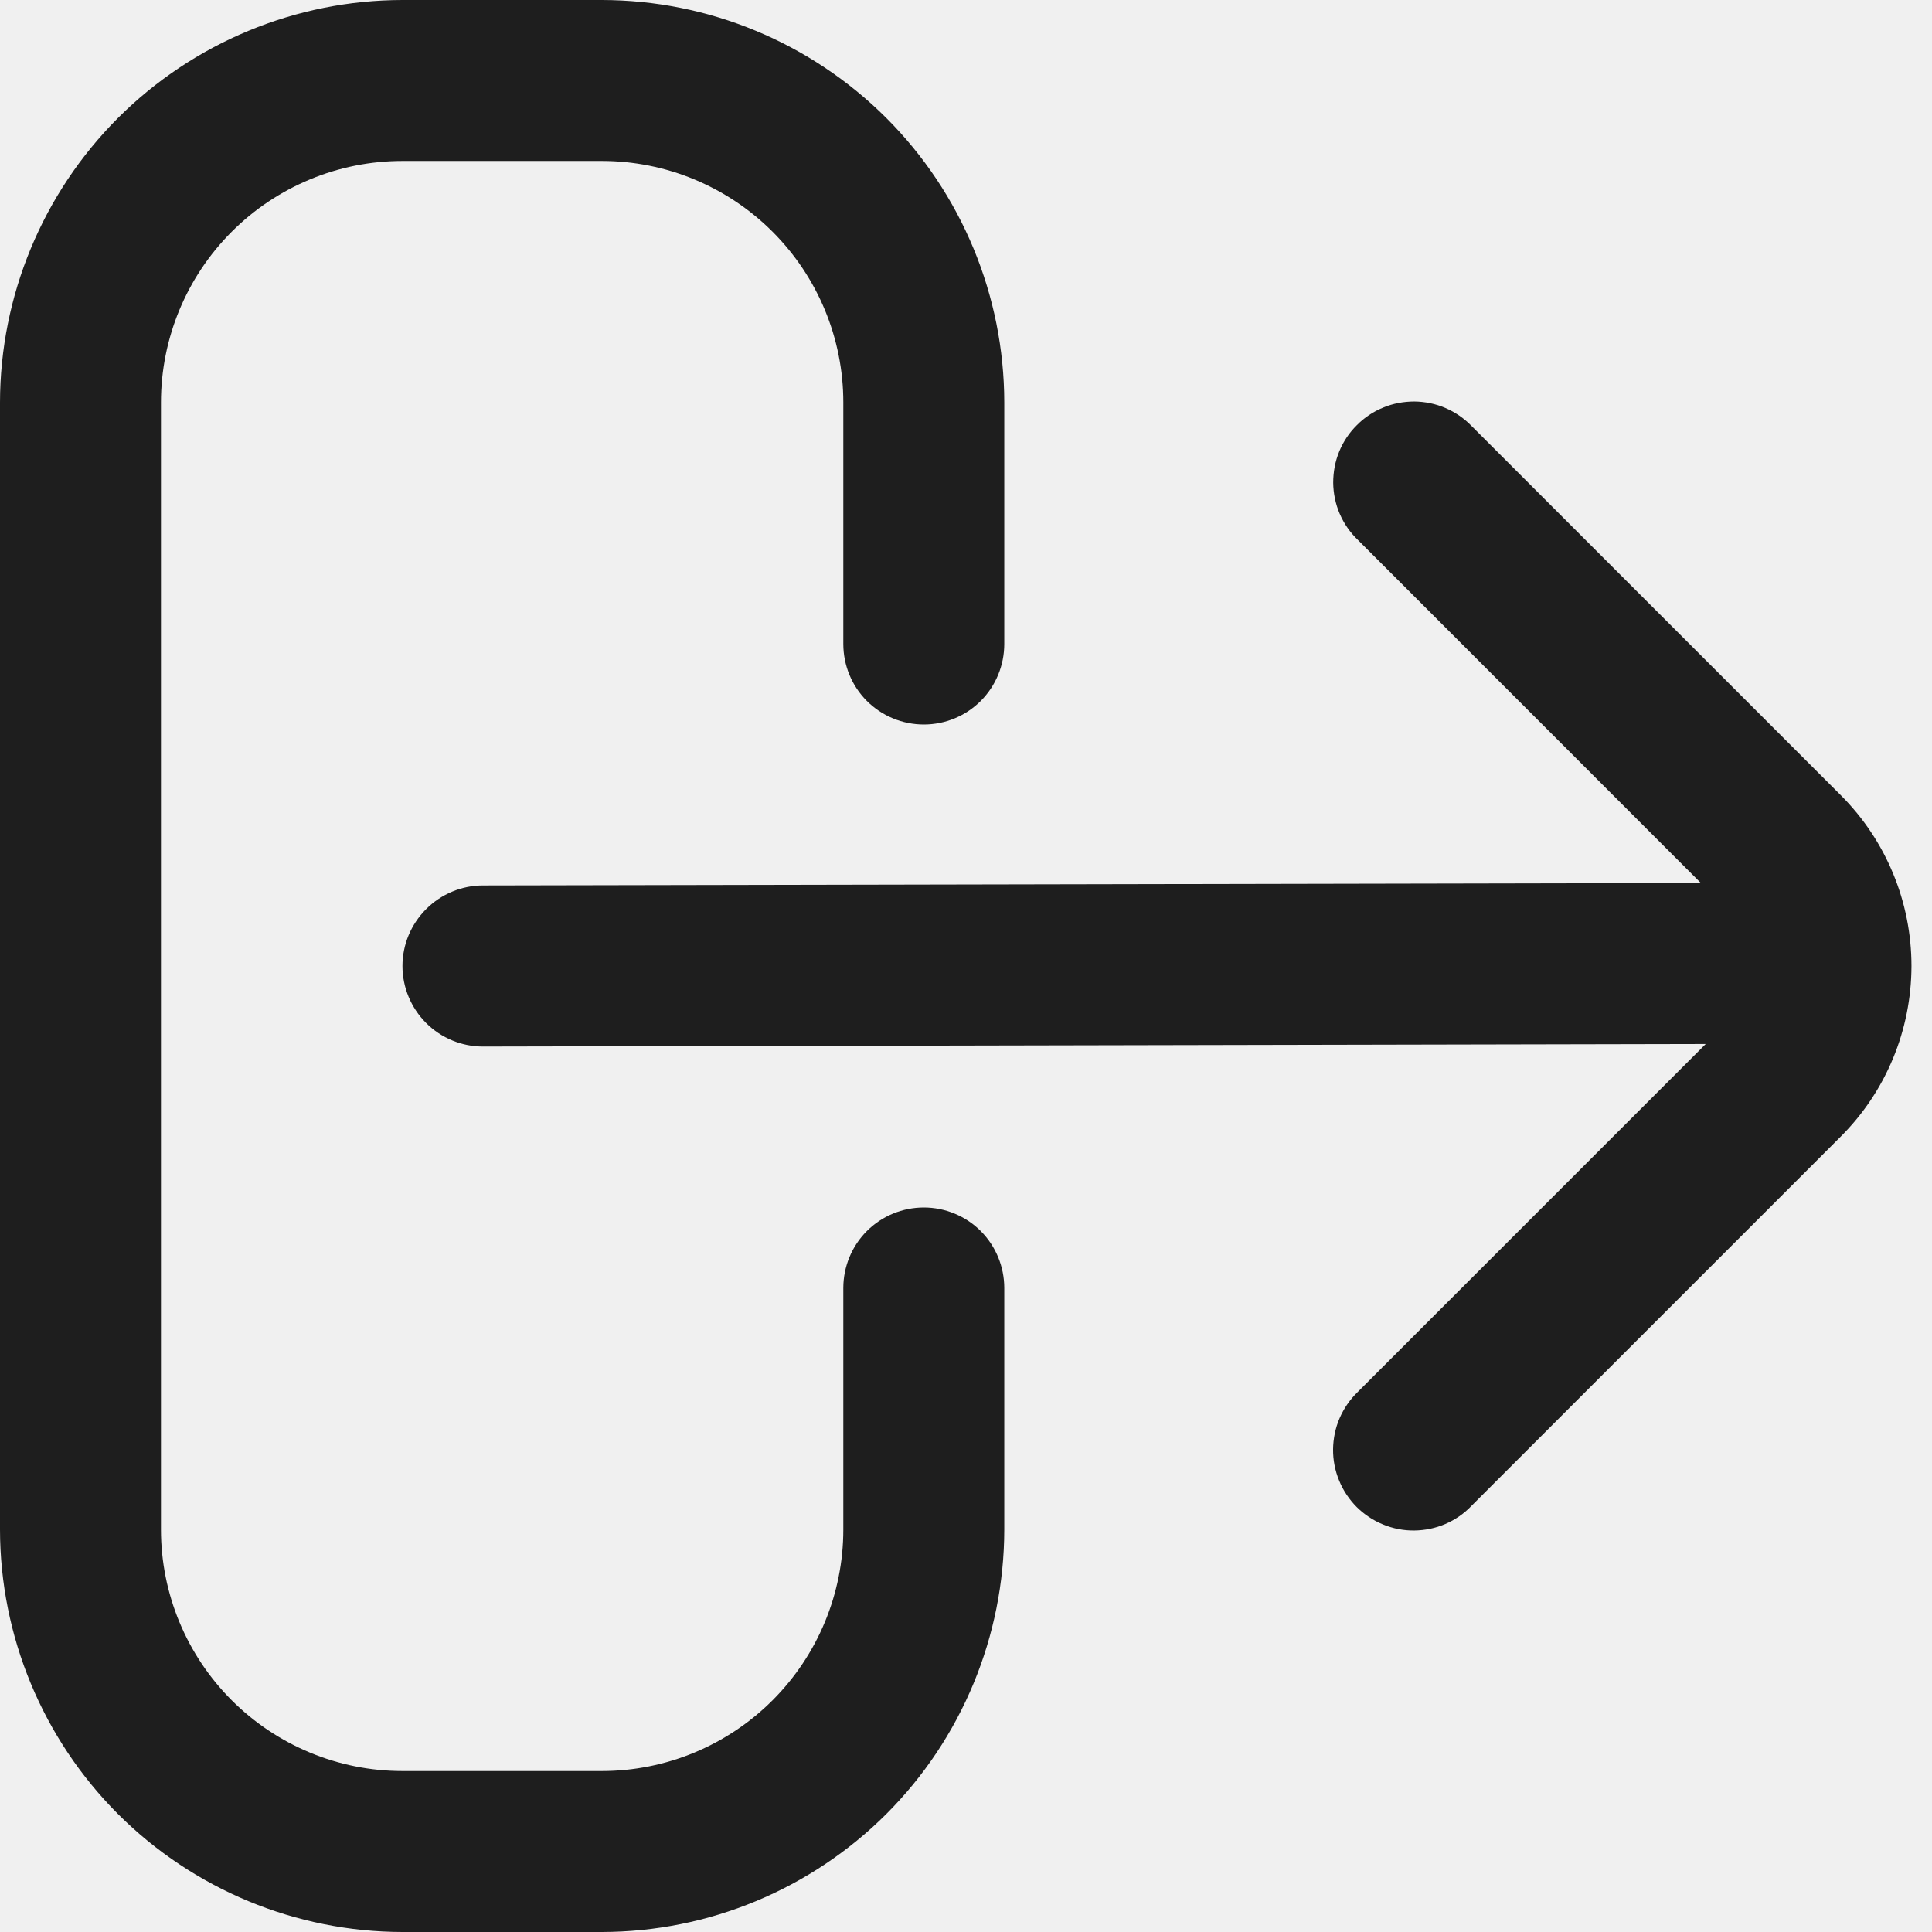
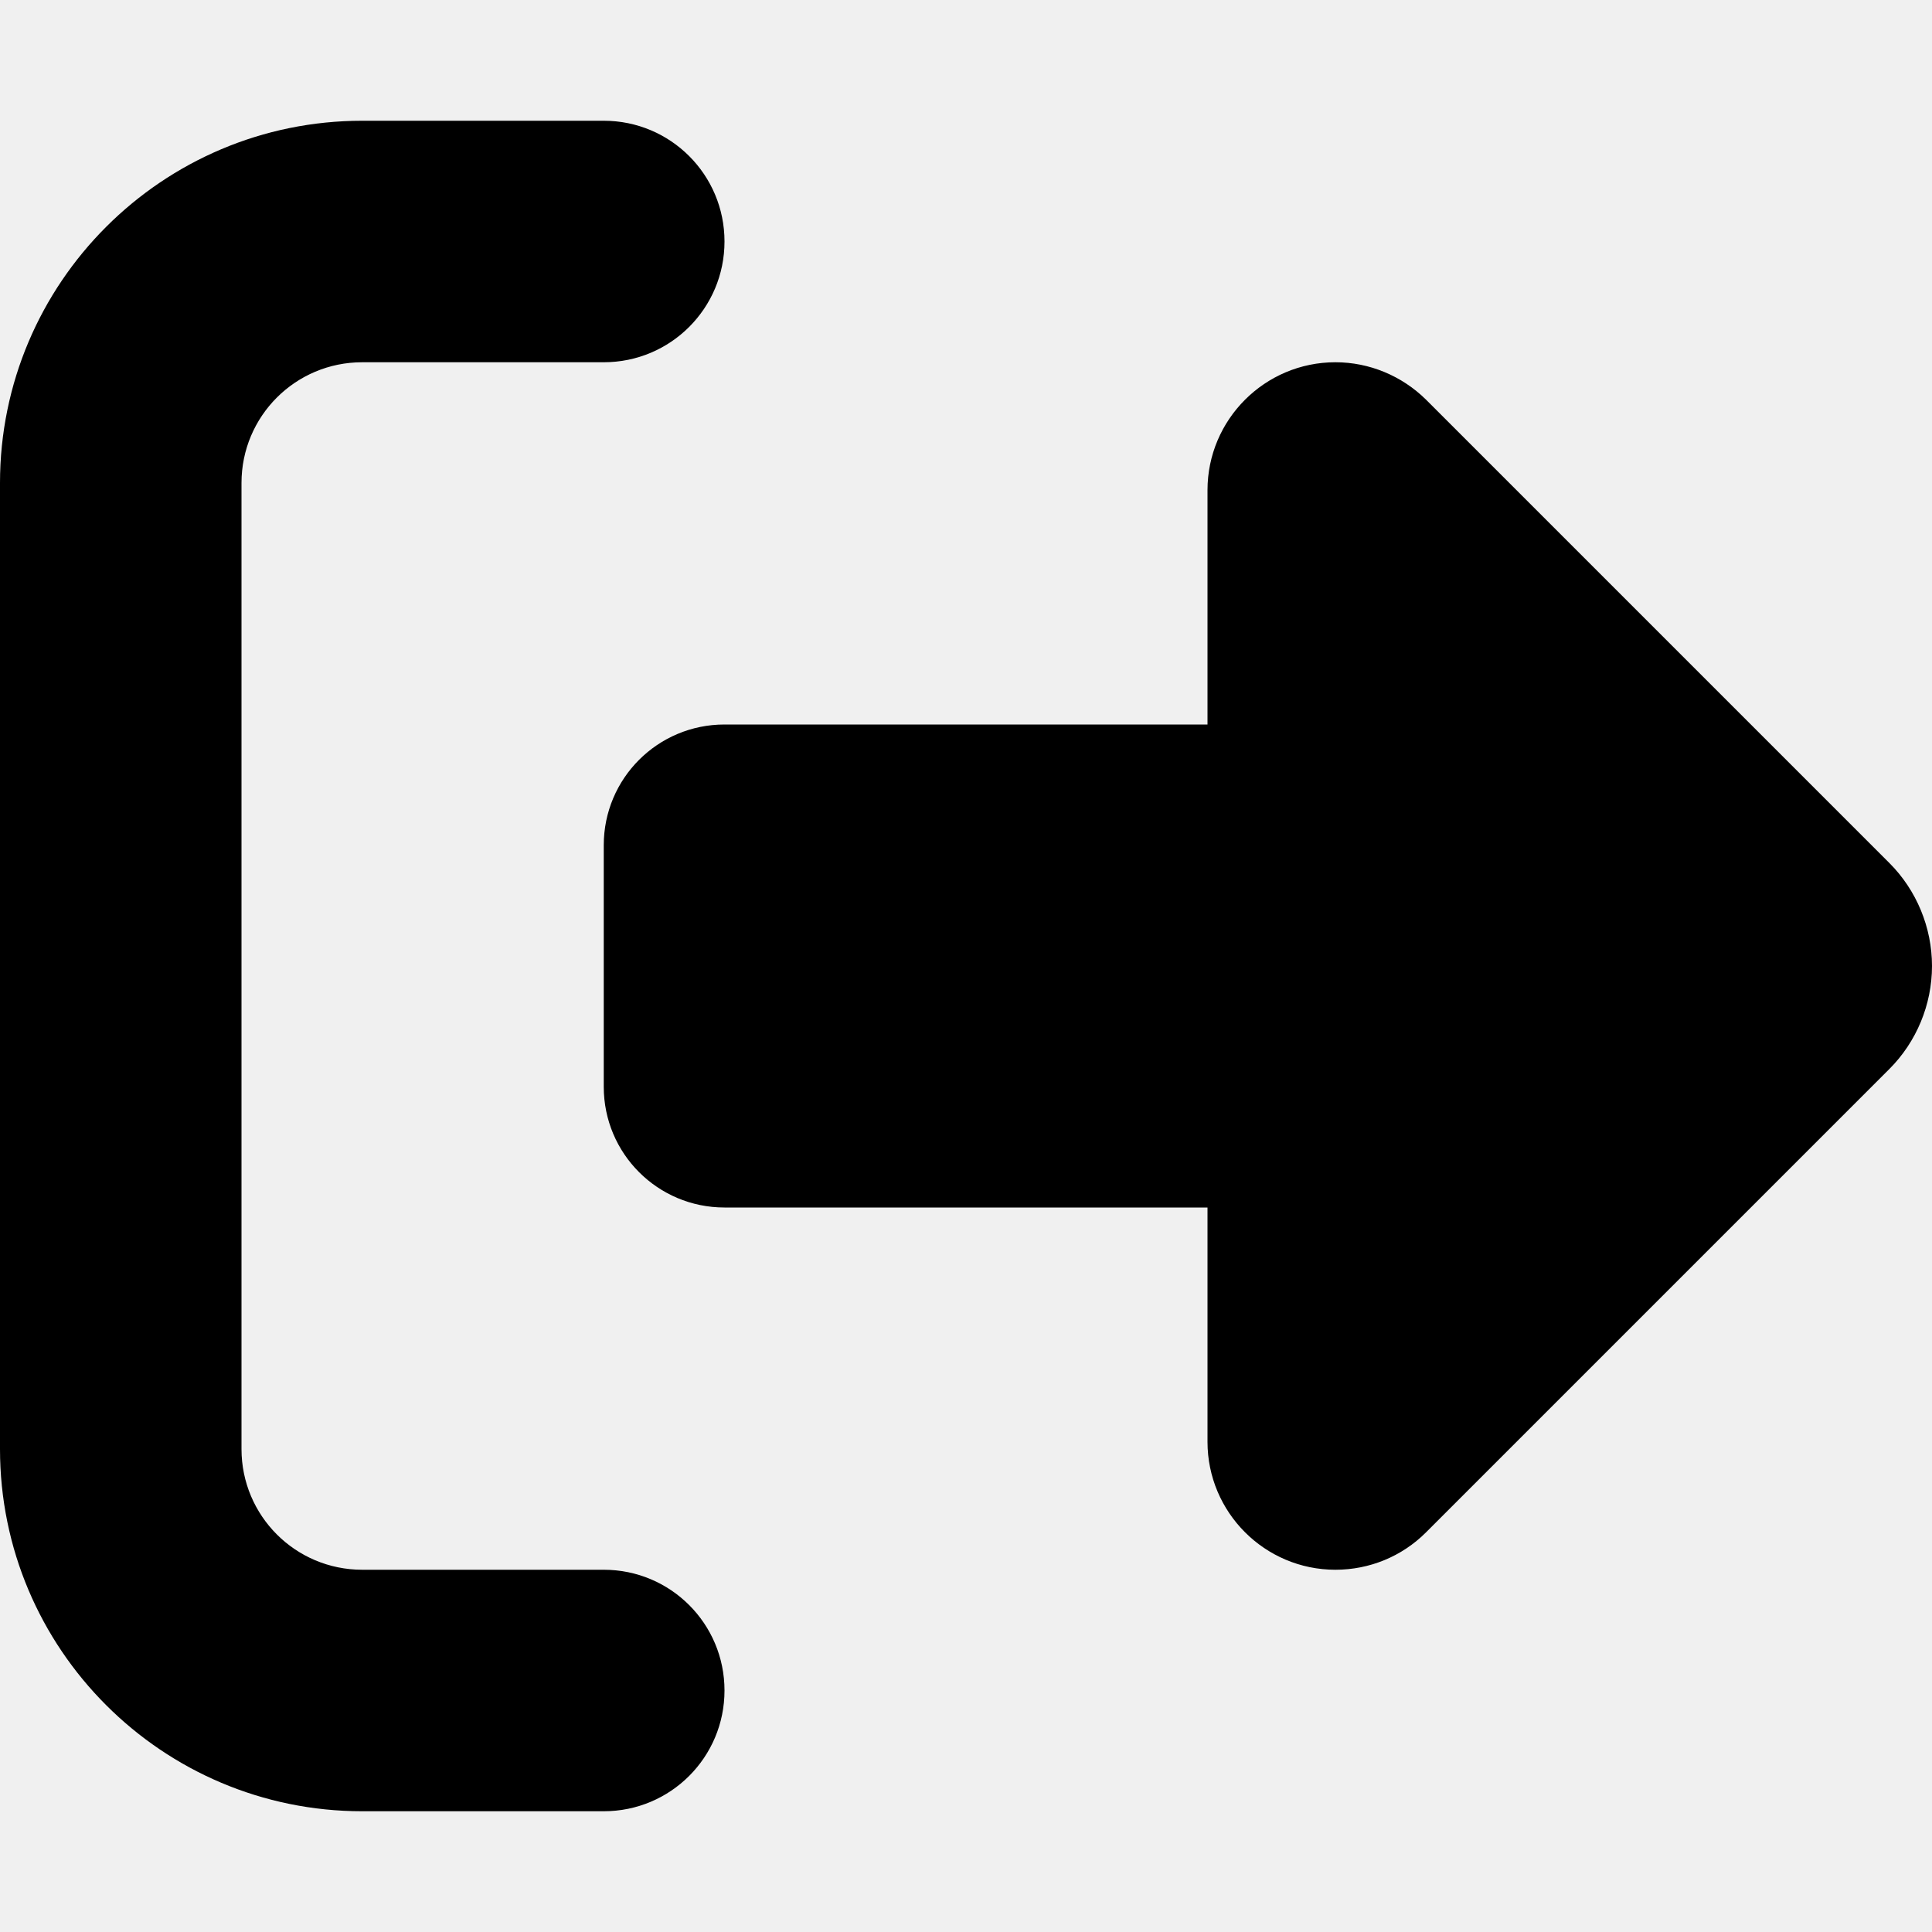
- <svg xmlns="http://www.w3.org/2000/svg" width="16" height="16" viewBox="0 0 16 16" fill="none">
-   <g clip-path="url(#clip0_2349_5977)">
-     <path d="M7.651 10C7.474 10 7.304 10.07 7.179 10.195C7.054 10.32 6.984 10.49 6.984 10.667V12.667C6.984 13.197 6.773 13.706 6.398 14.081C6.023 14.456 5.514 14.667 4.984 14.667H3.333C2.803 14.667 2.294 14.456 1.919 14.081C1.544 13.706 1.333 13.197 1.333 12.667V3.333C1.333 2.803 1.544 2.294 1.919 1.919C2.294 1.544 2.803 1.333 3.333 1.333H4.984C5.514 1.333 6.023 1.544 6.398 1.919C6.773 2.294 6.984 2.803 6.984 3.333V5.333C6.984 5.51 7.054 5.68 7.179 5.805C7.304 5.93 7.474 6 7.651 6C7.827 6 7.997 5.93 8.122 5.805C8.247 5.68 8.317 5.51 8.317 5.333V3.333C8.316 2.45 7.965 1.602 7.34 0.977C6.715 0.353 5.868 0.001 4.984 0H3.333C2.45 0.001 1.602 0.353 0.977 0.977C0.353 1.602 0.001 2.45 0 3.333L0 12.667C0.001 13.55 0.353 14.398 0.977 15.023C1.602 15.647 2.45 15.999 3.333 16H4.984C5.868 15.999 6.715 15.647 7.34 15.023C7.965 14.398 8.316 13.55 8.317 12.667V10.667C8.317 10.49 8.247 10.32 8.122 10.195C7.997 10.07 7.827 10 7.651 10Z" fill="#1E1E1E" />
-     <path d="M15.245 6.586L12.188 3.529C12.126 3.465 12.052 3.414 11.971 3.379C11.89 3.344 11.802 3.326 11.714 3.325C11.625 3.325 11.537 3.341 11.456 3.375C11.374 3.408 11.299 3.458 11.237 3.521C11.174 3.583 11.124 3.658 11.091 3.739C11.057 3.821 11.041 3.909 11.041 3.998C11.042 4.086 11.06 4.174 11.095 4.255C11.13 4.336 11.181 4.41 11.245 4.471L14.086 7.313L4 7.333C3.823 7.333 3.654 7.404 3.529 7.529C3.404 7.654 3.333 7.823 3.333 8C3.333 8.177 3.404 8.347 3.529 8.472C3.654 8.597 3.823 8.667 4 8.667L14.126 8.646L11.243 11.529C11.18 11.59 11.129 11.664 11.094 11.745C11.059 11.826 11.041 11.914 11.04 12.002C11.039 12.091 11.056 12.179 11.09 12.261C11.123 12.343 11.173 12.417 11.235 12.48C11.298 12.542 11.372 12.592 11.454 12.625C11.536 12.659 11.624 12.676 11.712 12.675C11.801 12.674 11.888 12.656 11.97 12.621C12.051 12.586 12.125 12.535 12.186 12.471L15.243 9.414C15.619 9.039 15.829 8.531 15.83 8C15.83 7.47 15.62 6.961 15.245 6.586Z" fill="#1E1E1E" />
-   </g>
-   <defs>
-     <clipPath id="clip0_2349_5977">
-       <rect width="16" height="16" fill="white" />
-     </clipPath>
-   </defs>
+ <svg xmlns="http://www.w3.org/2000/svg" color="white" viewBox="0 0 512 512">
+   <path d="M377.9 105.9L500.7 228.7c7.2 7.2 11.3 17.1 11.3 27.3s-4.1 20.1-11.3 27.3L377.9 406.1c-6.4 6.4-15 9.9-24 9.9c-18.7 0-33.9-15.2-33.9-33.9l0-62.1-128 0c-17.7 0-32-14.3-32-32l0-64c0-17.7 14.3-32 32-32l128 0 0-62.1c0-18.7 15.2-33.9 33.9-33.9c9 0 17.6 3.6 24 9.9zM160 96L96 96c-17.7 0-32 14.3-32 32l0 256c0 17.7 14.3 32 32 32l64 0c17.7 0 32 14.3 32 32s-14.3 32-32 32l-64 0c-53 0-96-43-96-96L0 128C0 75 43 32 96 32l64 0c17.7 0 32 14.3 32 32s-14.3 32-32 32z" />
</svg>
